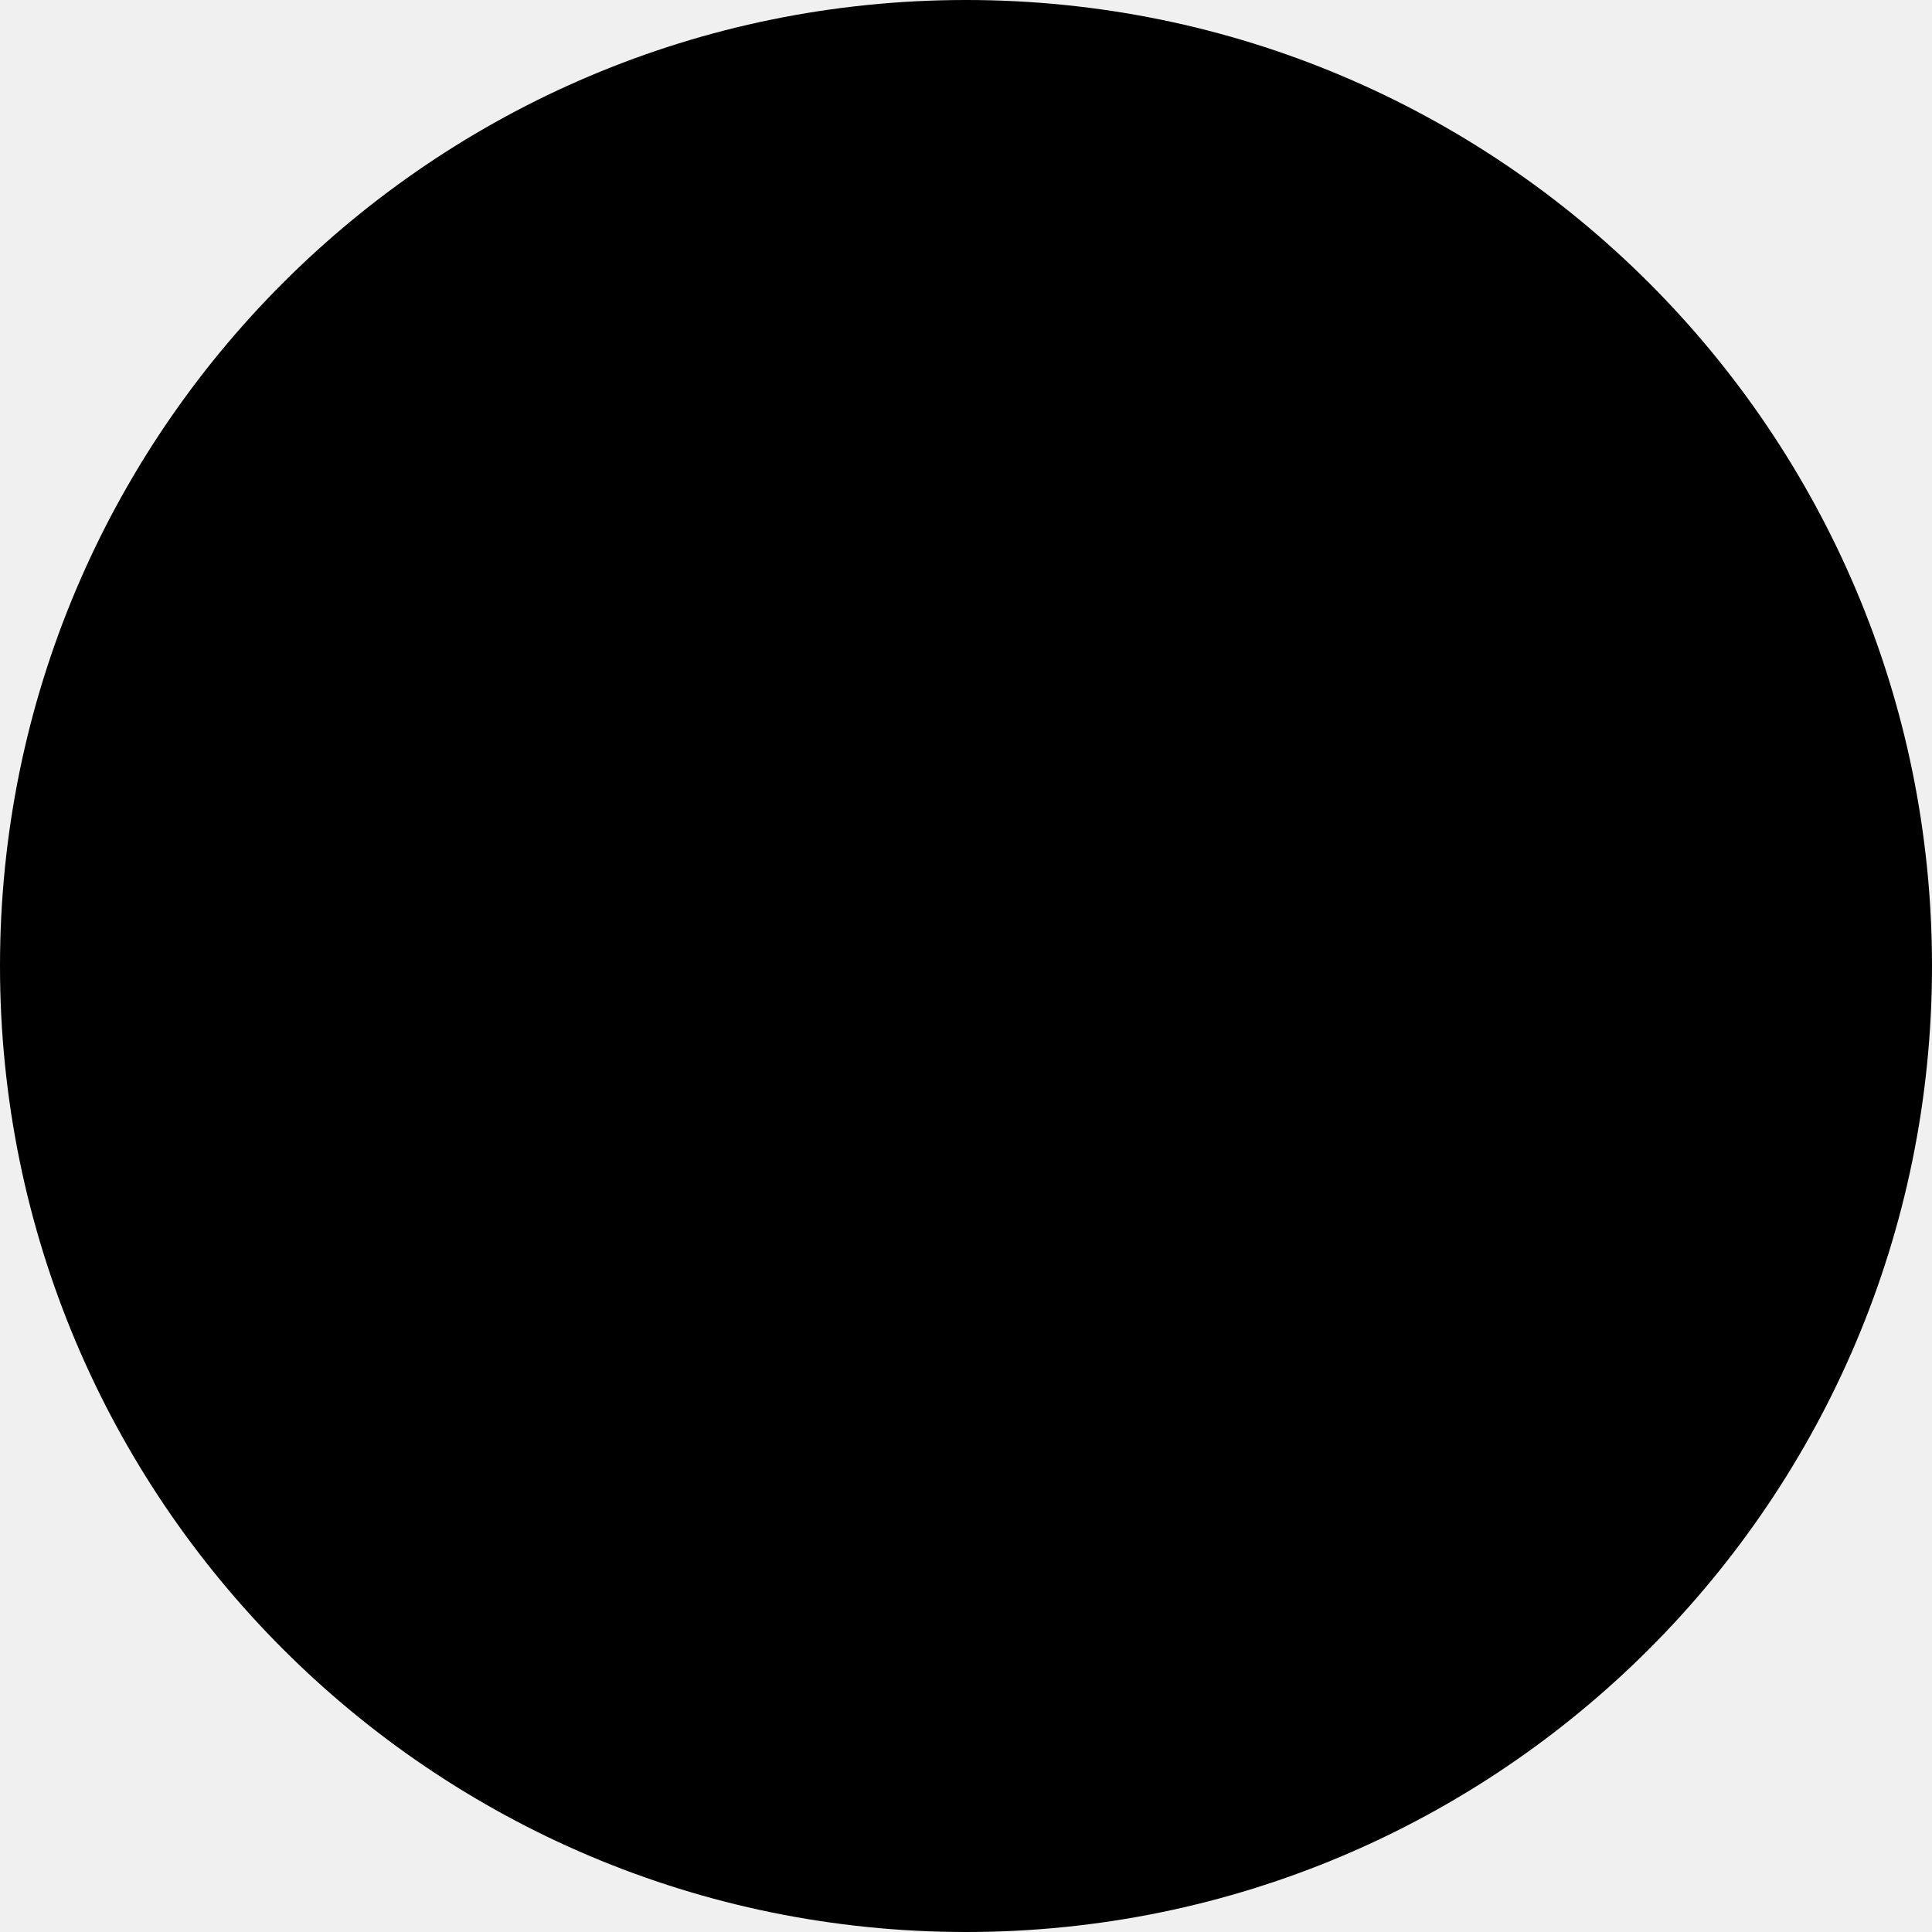
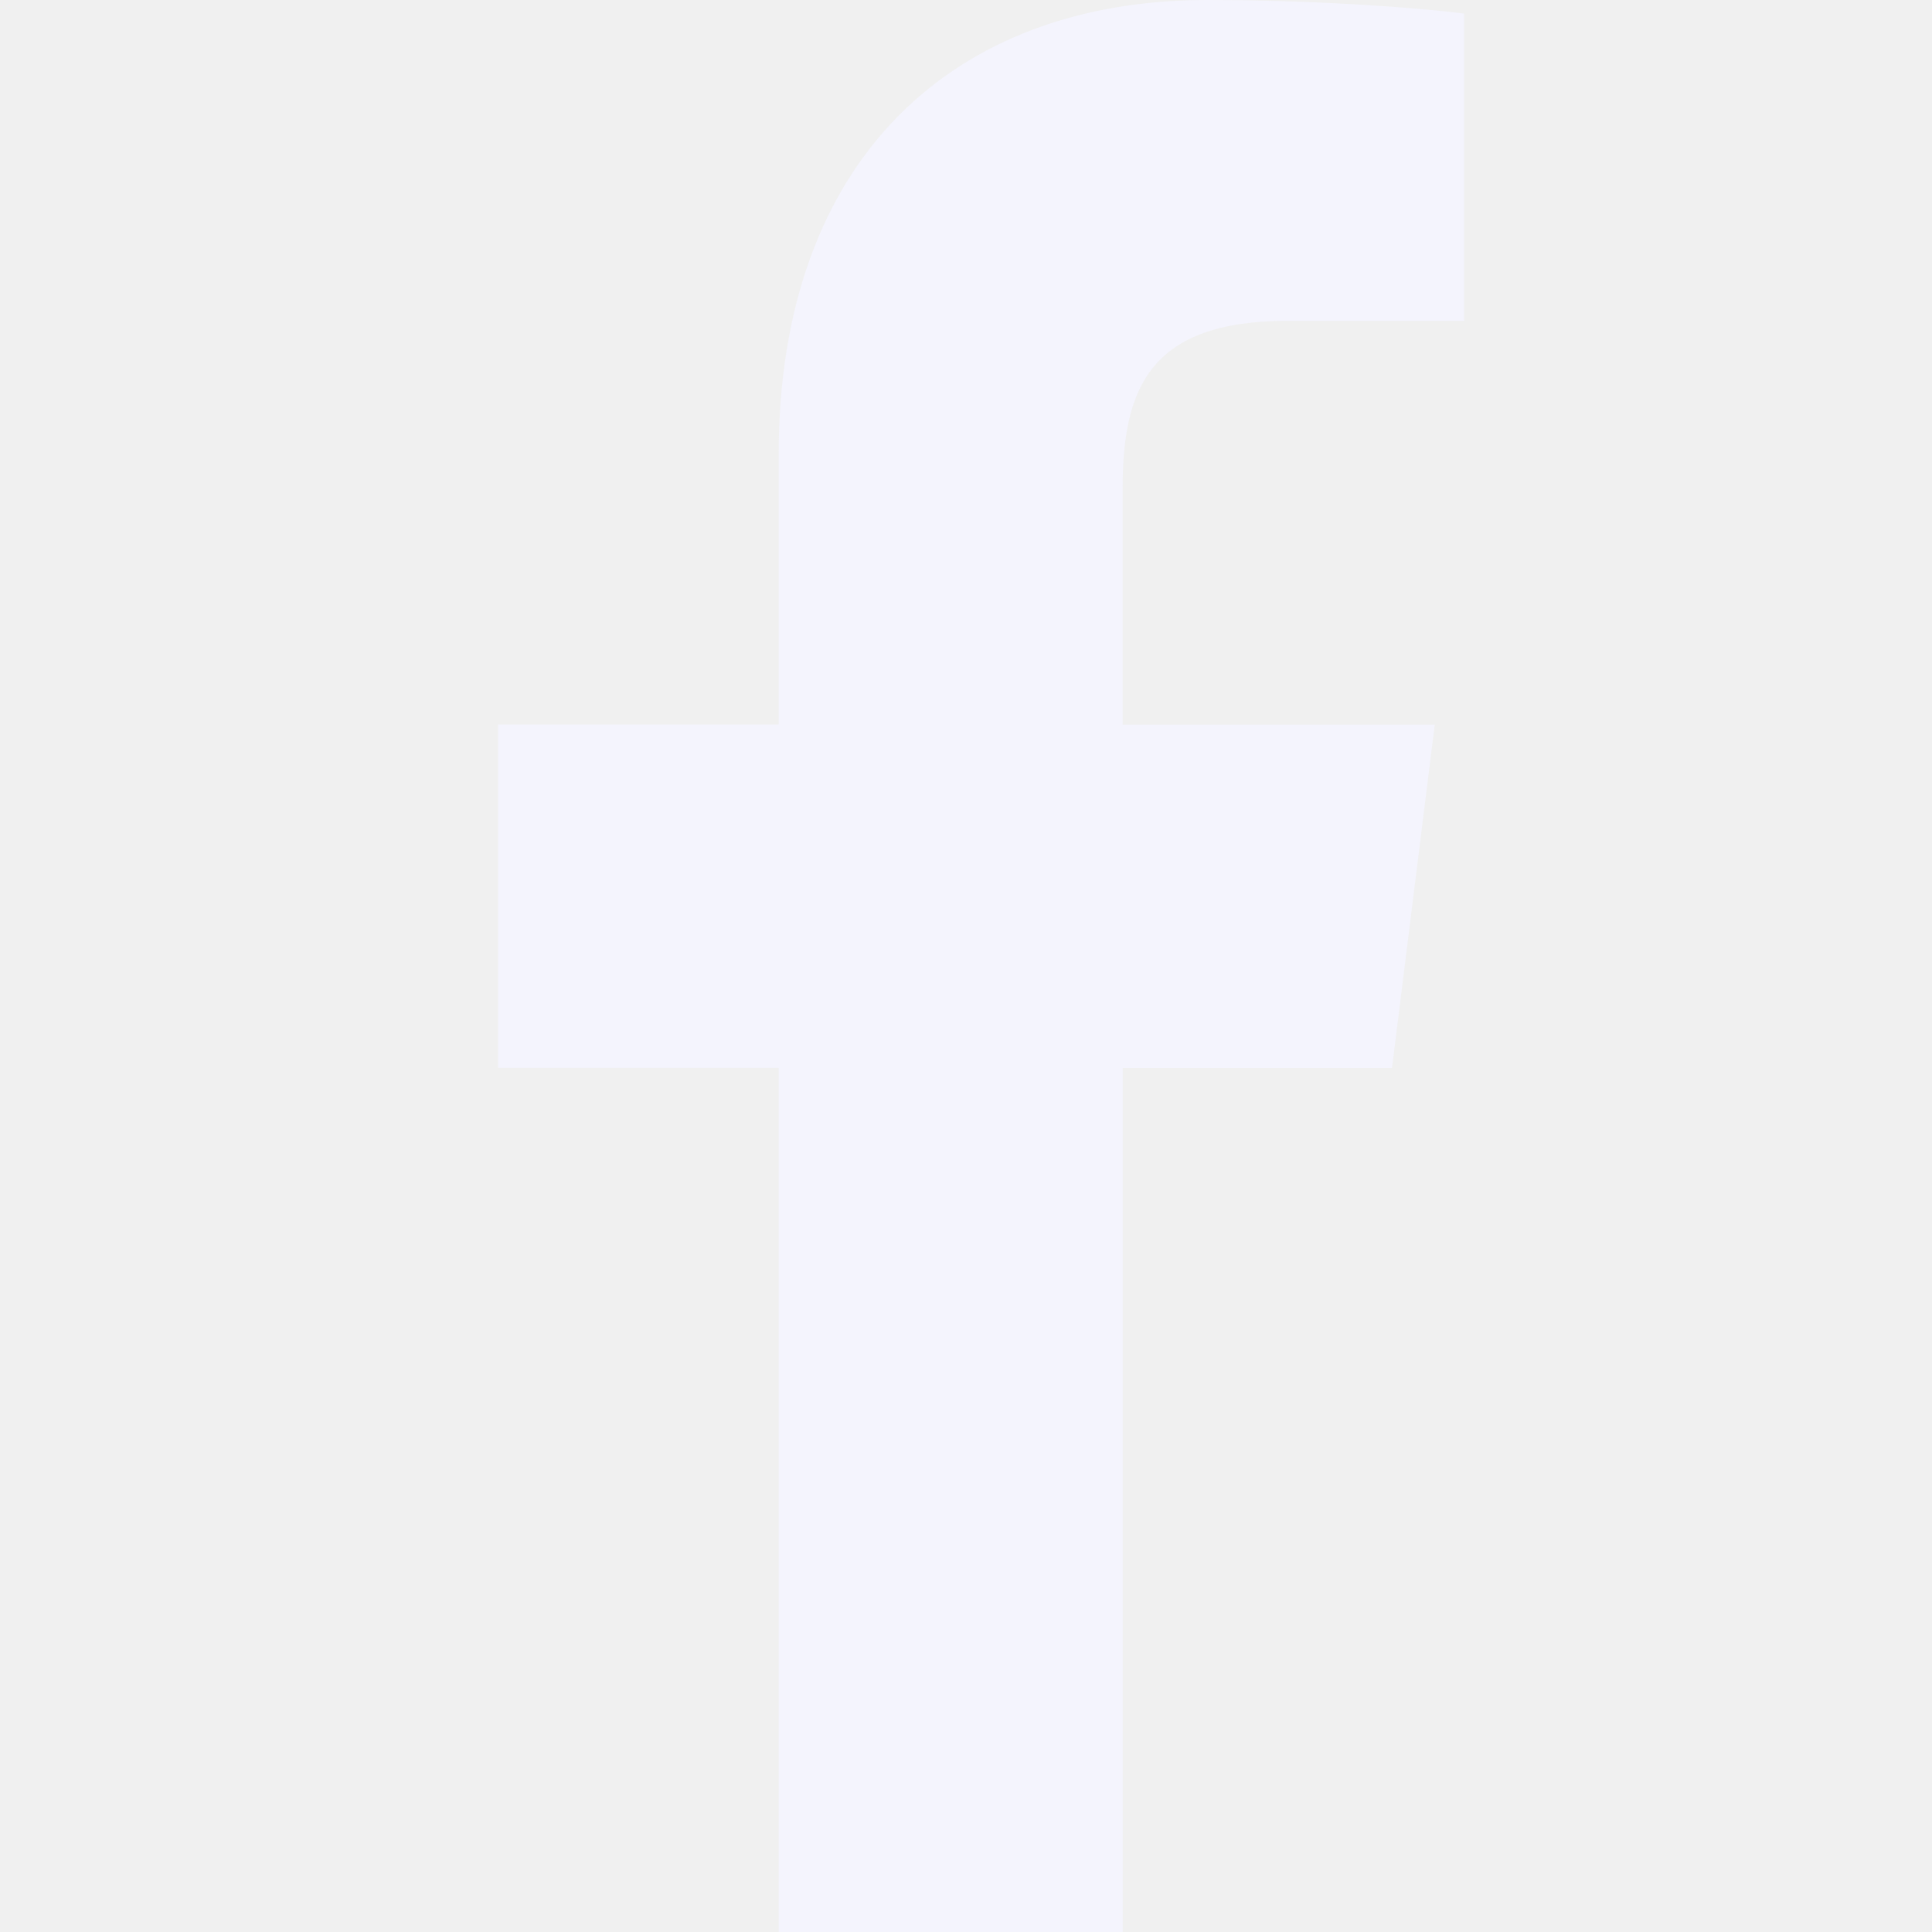
- <svg xmlns="http://www.w3.org/2000/svg" version="1.1" width="1024" height="1024" viewBox="0 0 1024 1024">
-   <g id="icomoon-ignore">
- </g>
-   <path d="M1024 512c0 141.384-57.308 269.384-149.962 362.038s-220.654 149.962-362.038 149.962c-141.384 0-269.385-57.308-362.039-149.962s-149.961-220.654-149.961-362.038c0-141.384 57.308-269.385 149.961-362.039s220.655-149.961 362.039-149.961c141.384 0 269.384 57.308 362.038 149.961s149.962 220.655 149.962 362.039z" />
-   <path d="M580.216 375.206h37.394v-65.126c-6.451-0.886-28.639-2.883-54.477-2.883-53.914 0-90.847 33.91-90.847 96.238v57.362h-59.494v72.806h59.494v183.194h72.942v-183.178h57.088l9.062-72.806h-66.166v-50.158c0.015-21.043 5.683-35.448 35.003-35.448z" />
+ <svg xmlns="http://www.w3.org/2000/svg" width="16" height="16" viewBox="0 0 16 16" fill="none">
+   <g clip-path="url(#clip0_551801_1299)">
+     <path d="M10.665 2.657H12.125V0.113C11.873 0.078 11.007 -0 9.997 -0C7.891 -0 6.449 1.325 6.449 3.759V6H4.125V8.844H6.449V16H9.298V8.845H11.528L11.882 6.001H9.297V4.041C9.298 3.219 9.519 2.657 10.665 2.657Z" fill="#F4F4FD" />
+   </g>
+   <defs>
+     <clipPath id="clip0_551801_1299">
+       <rect width="16" height="16" fill="white" />
+     </clipPath>
+   </defs>
</svg>
